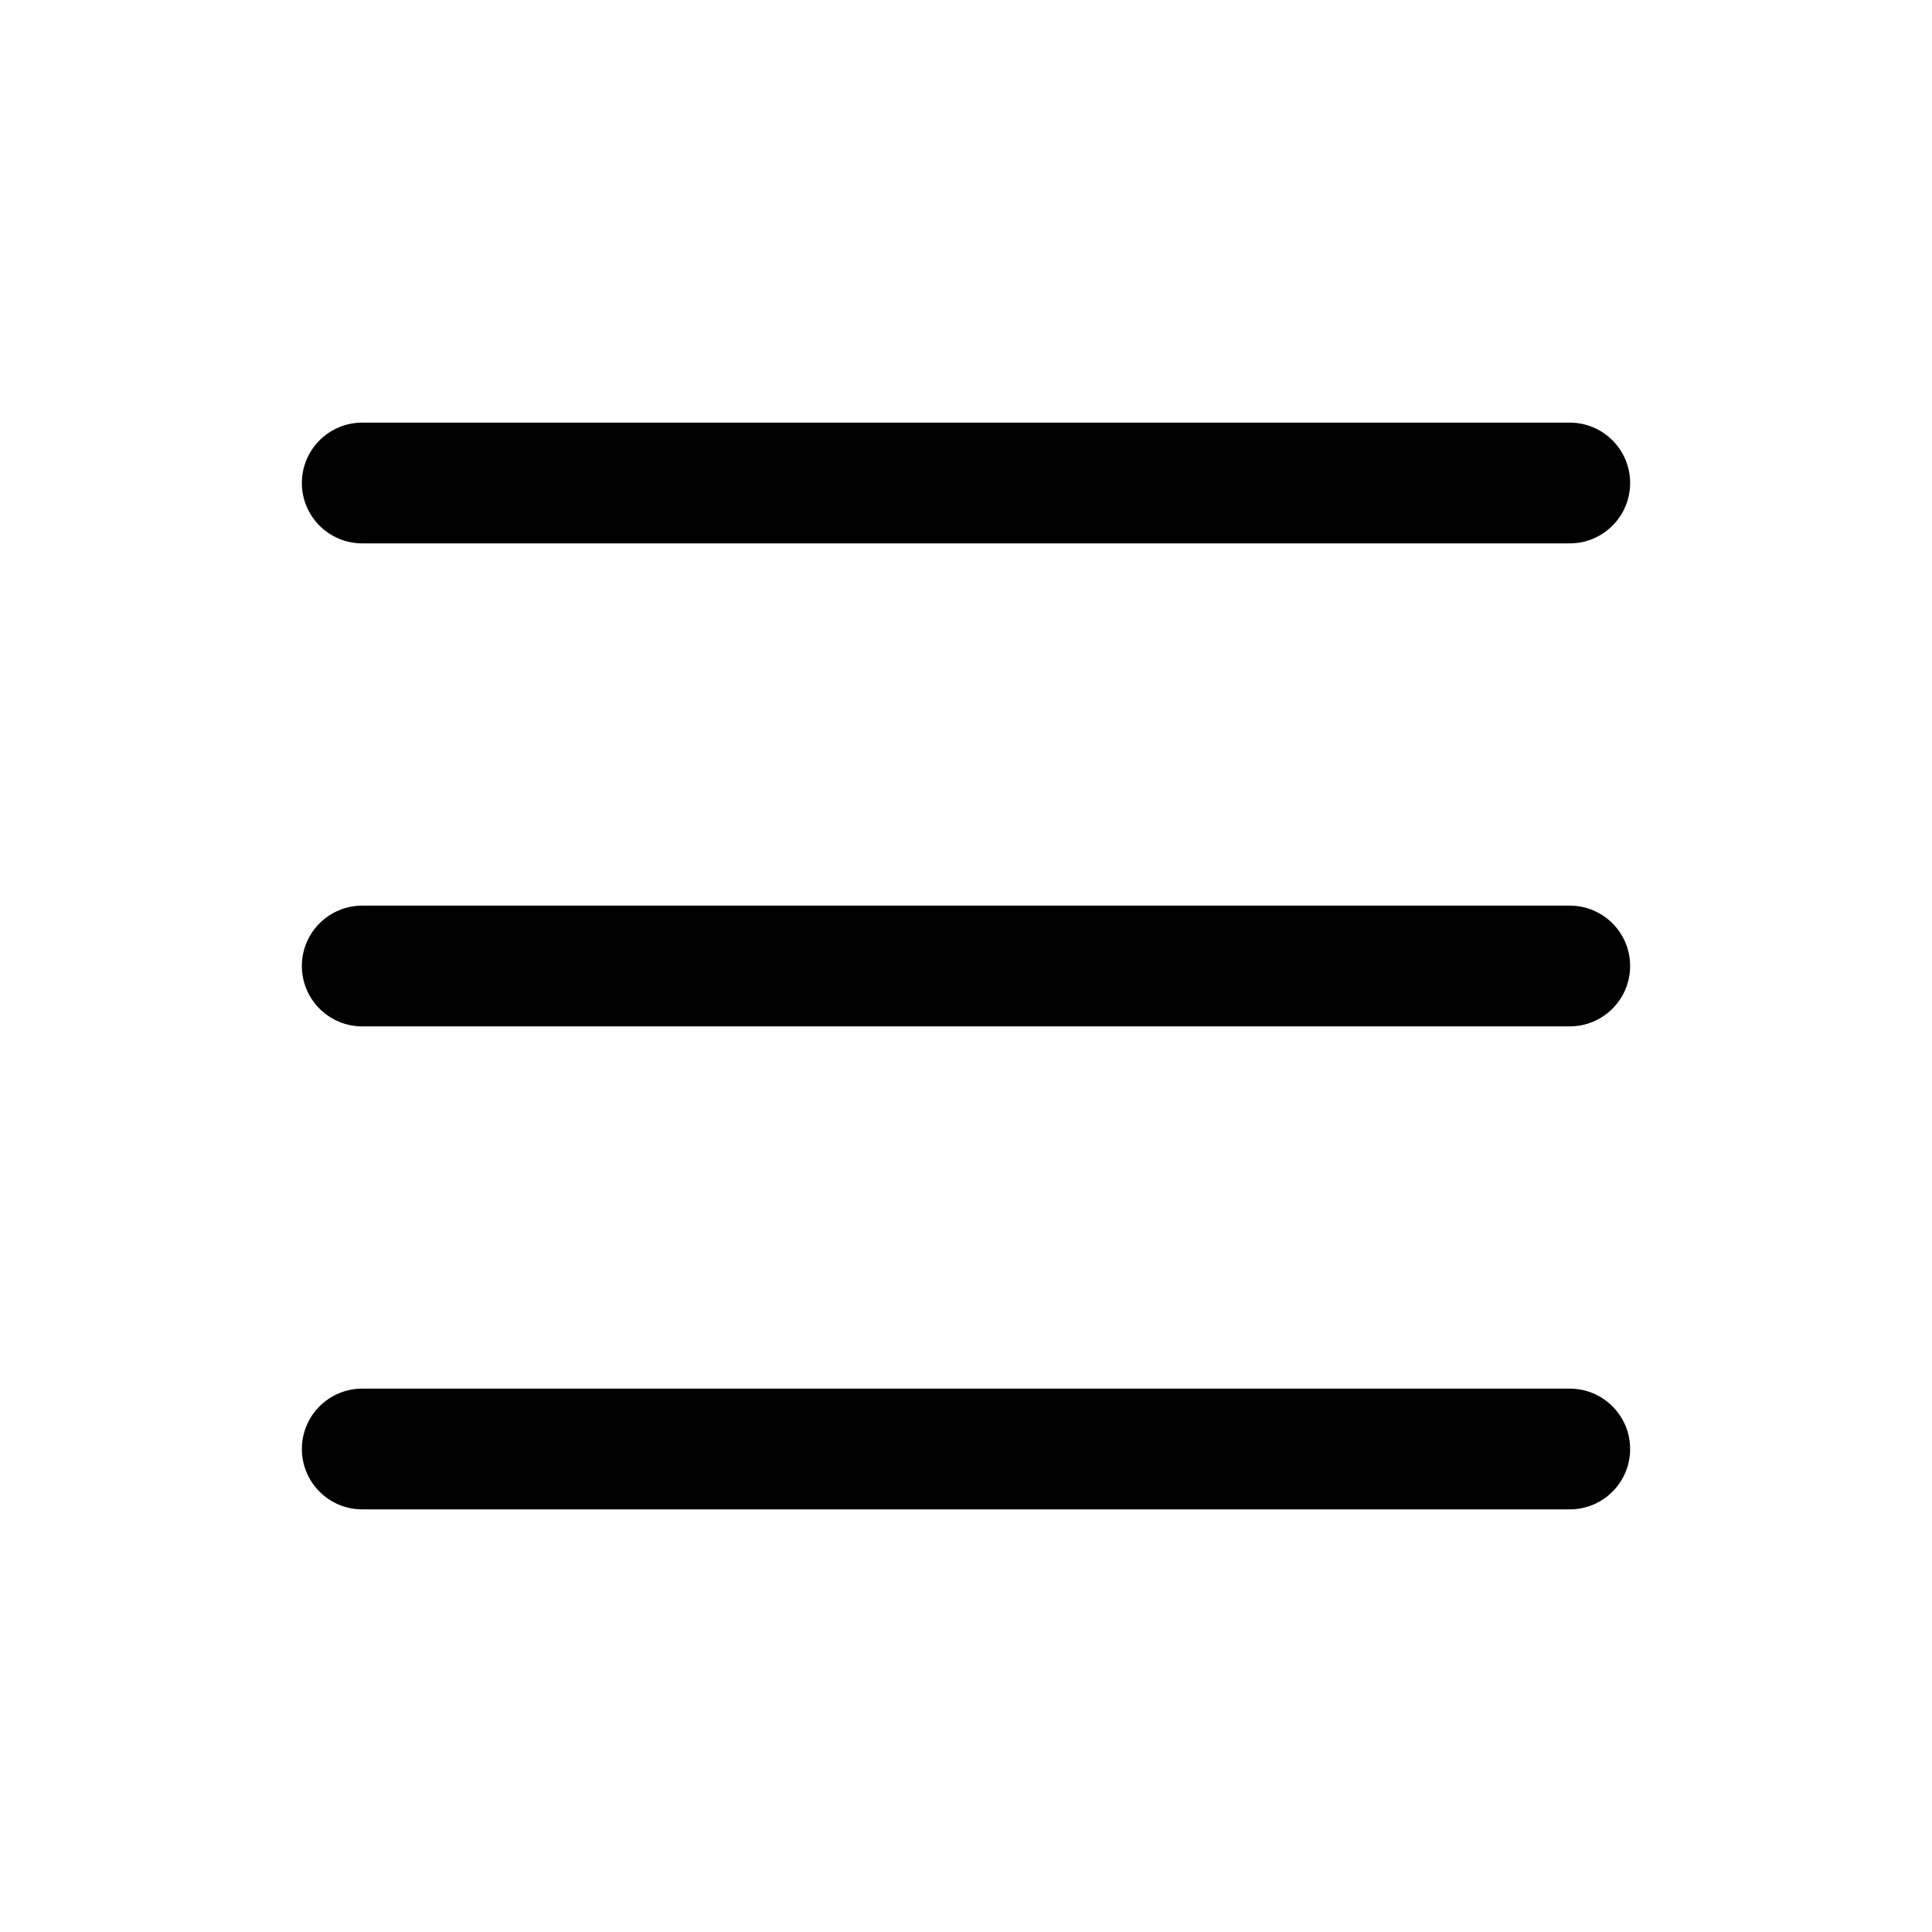
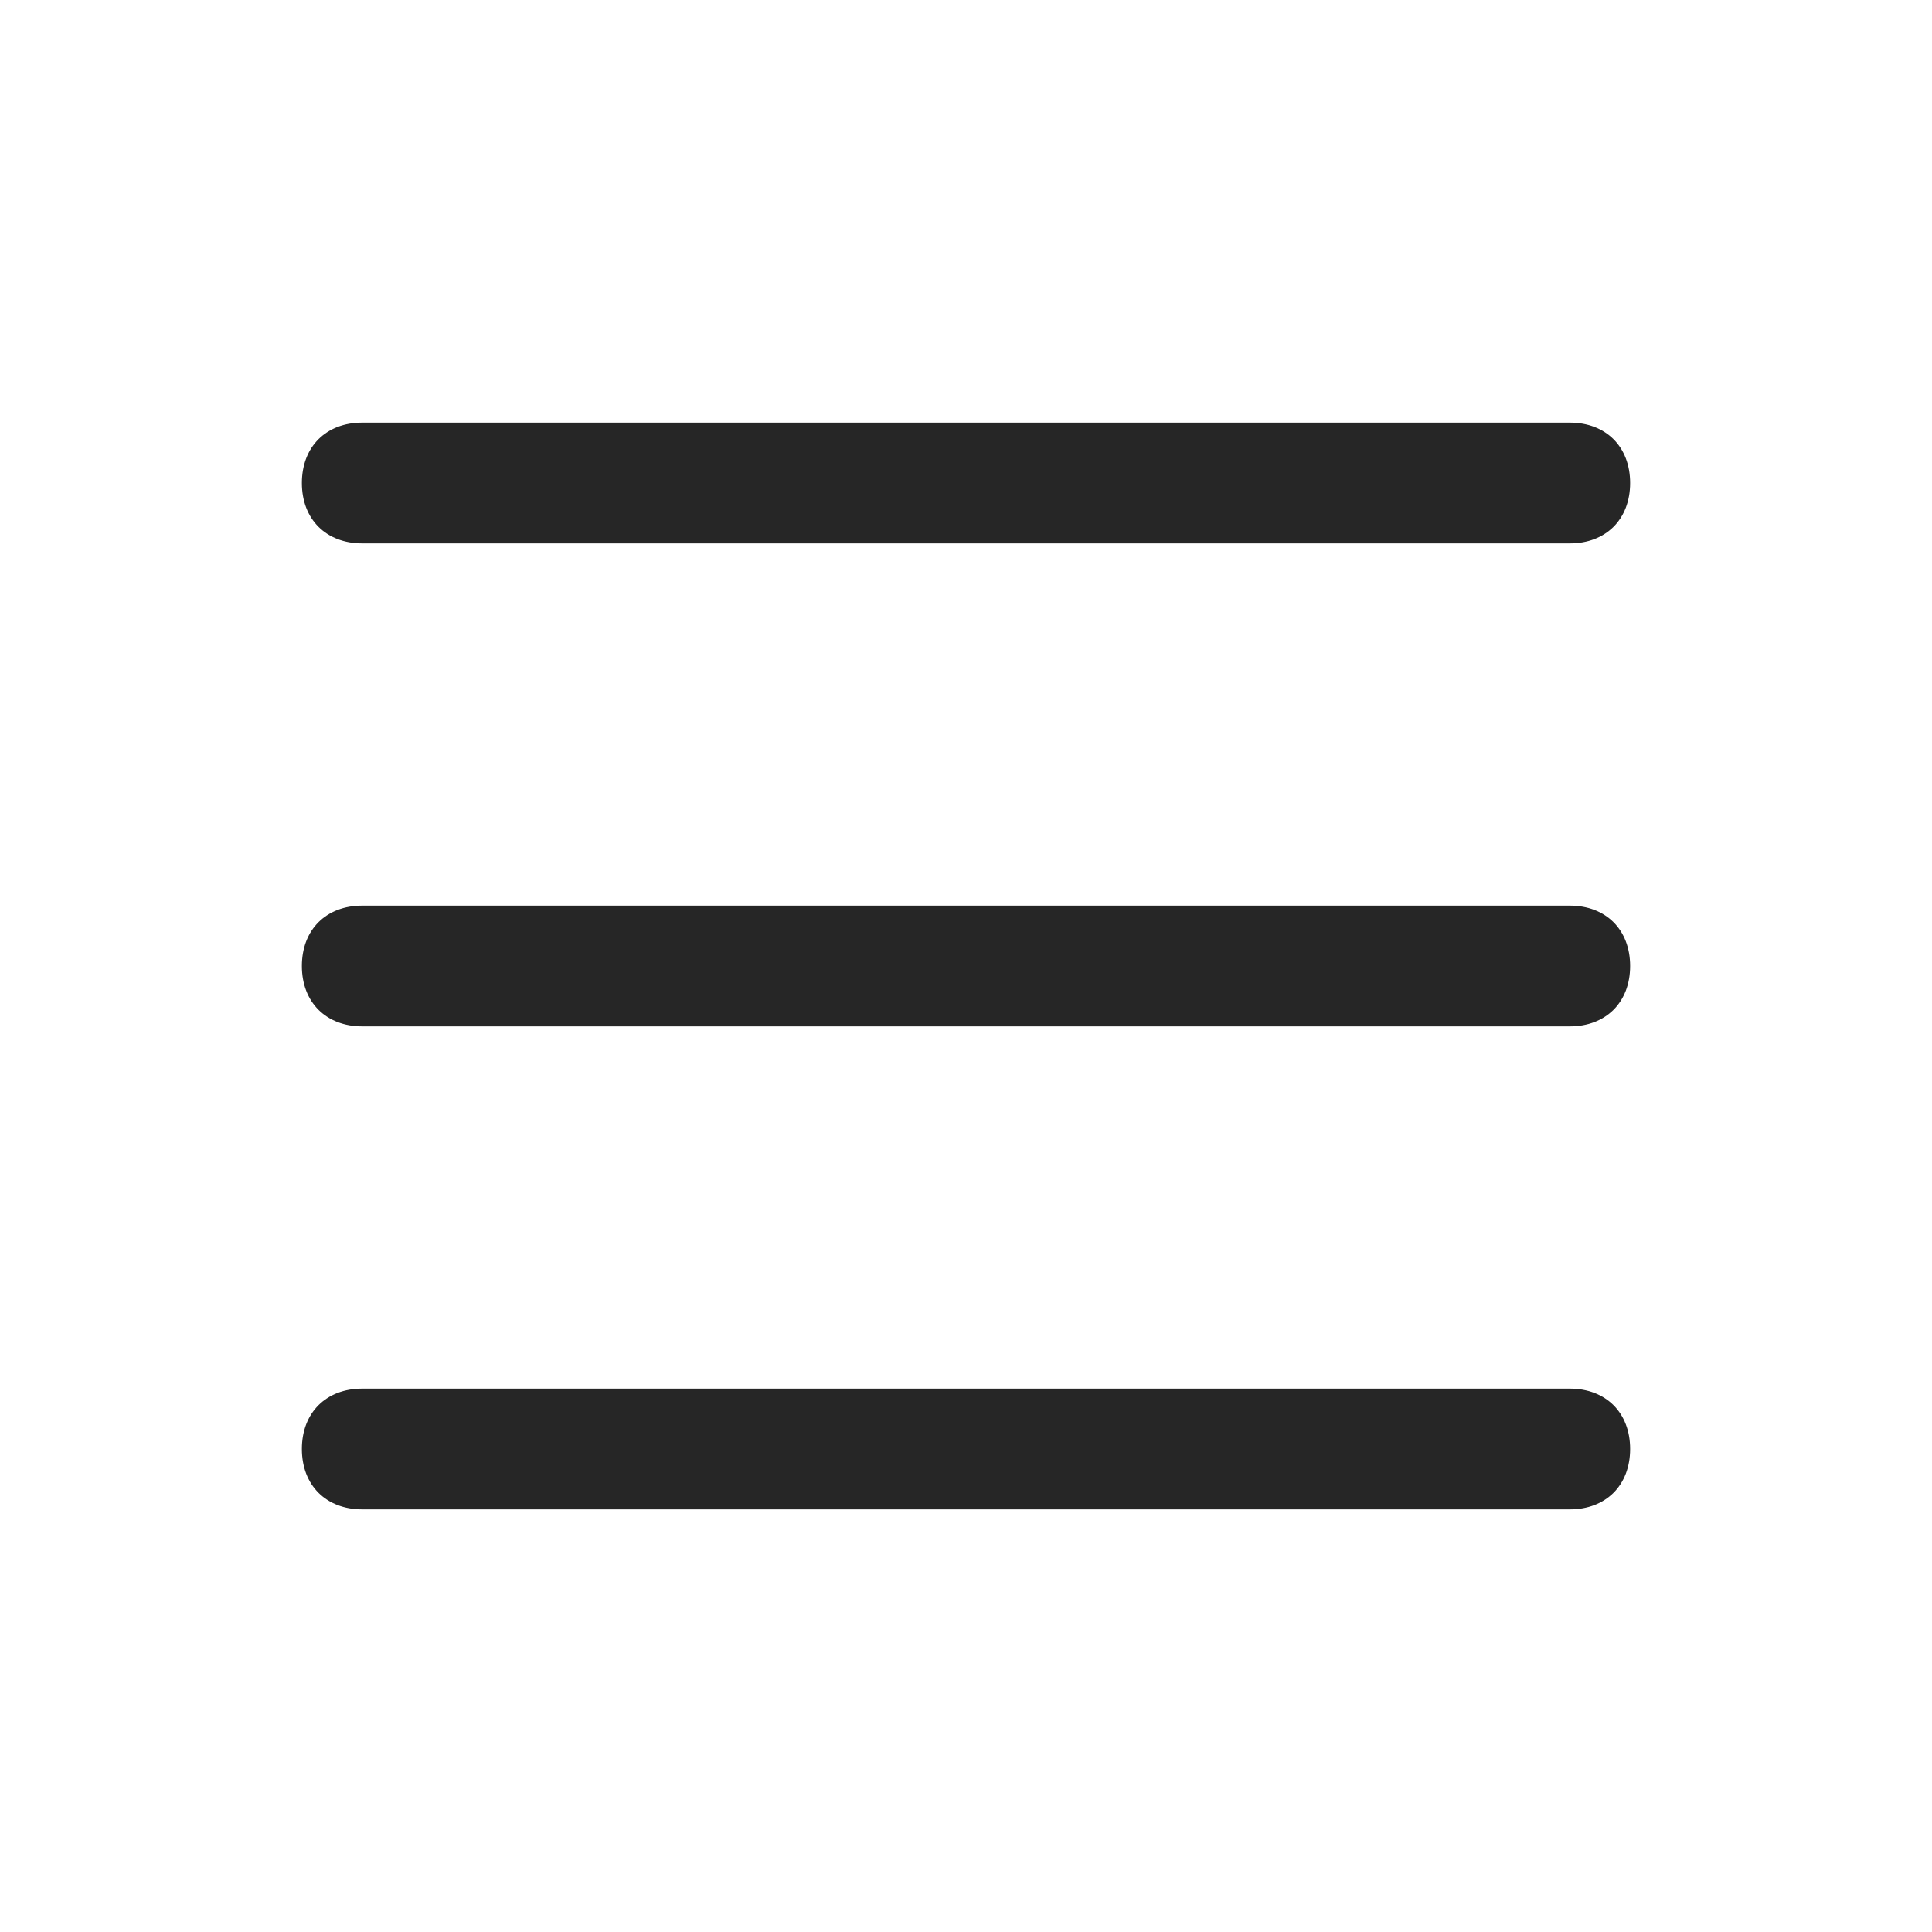
- <svg xmlns="http://www.w3.org/2000/svg" width="16" height="16" fill="currentColor" class="bi bi-list" viewBox="0 0 16 16">
-   <path fill-rule="evenodd" d="M2.5 12a.5.5 0 0 1 .5-.5h10a.5.5 0 0 1 0 1H3a.5.5 0 0 1-.5-.5m0-4a.5.5 0 0 1 .5-.5h10a.5.5 0 0 1 0 1H3a.5.5 0 0 1-.5-.5m0-4a.5.5 0 0 1 .5-.5h10a.5.5 0 0 1 0 1H3a.5.5 0 0 1-.5-.5" />
+ <svg xmlns="http://www.w3.org/2000/svg" id="Calque_1" version="1.1" viewBox="0 0 16 16">
+   <defs>
+     <style>
+       .st0 {
+         fill: #262626;
+         fill-rule: evenodd;
+       }
+     </style>
+   </defs>
+   <path class="st0" d="M2.5,12c0-.3.2-.5.5-.5h10c.3,0,.5.2.5.5s-.2.5-.5.5H3c-.3,0-.5-.2-.5-.5M2.5,8c0-.3.2-.5.5-.5h10c.3,0,.5.2.5.5s-.2.5-.5.5H3c-.3,0-.5-.2-.5-.5M2.5,4c0-.3.2-.5.5-.5h10c.3,0,.5.2.5.5s-.2.5-.5.5H3c-.3,0-.5-.2-.5-.5" />
</svg>
